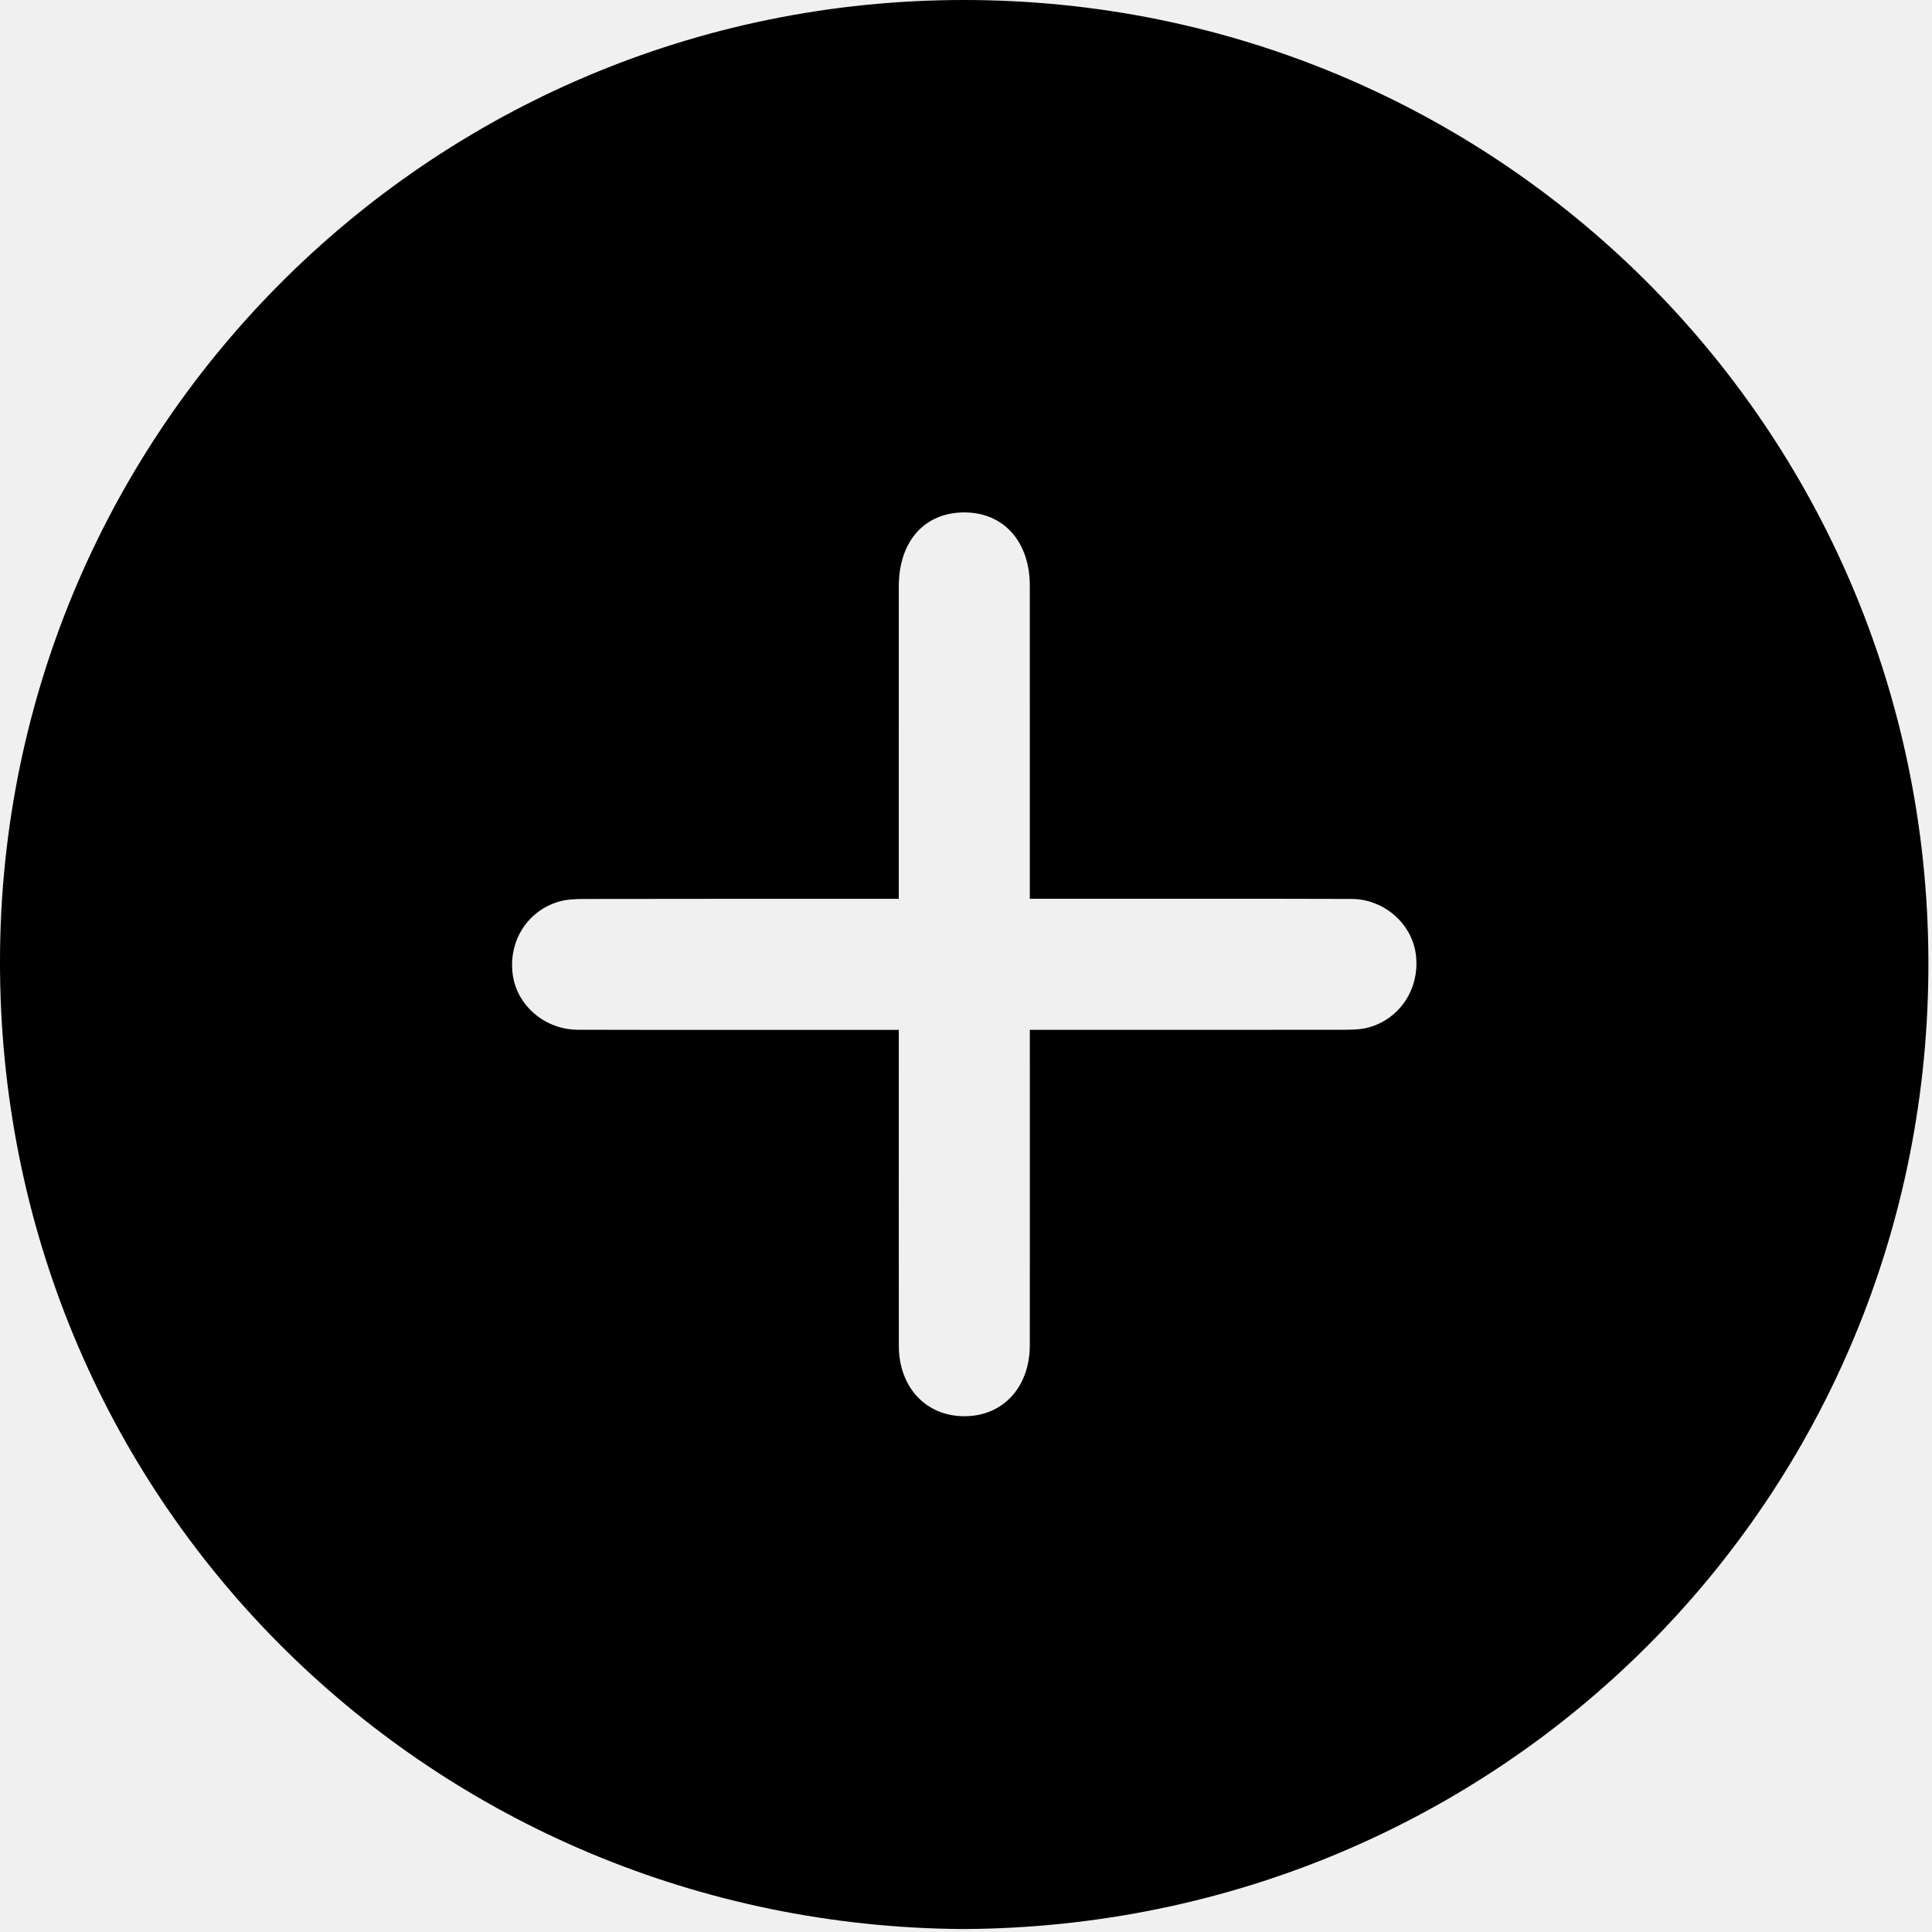
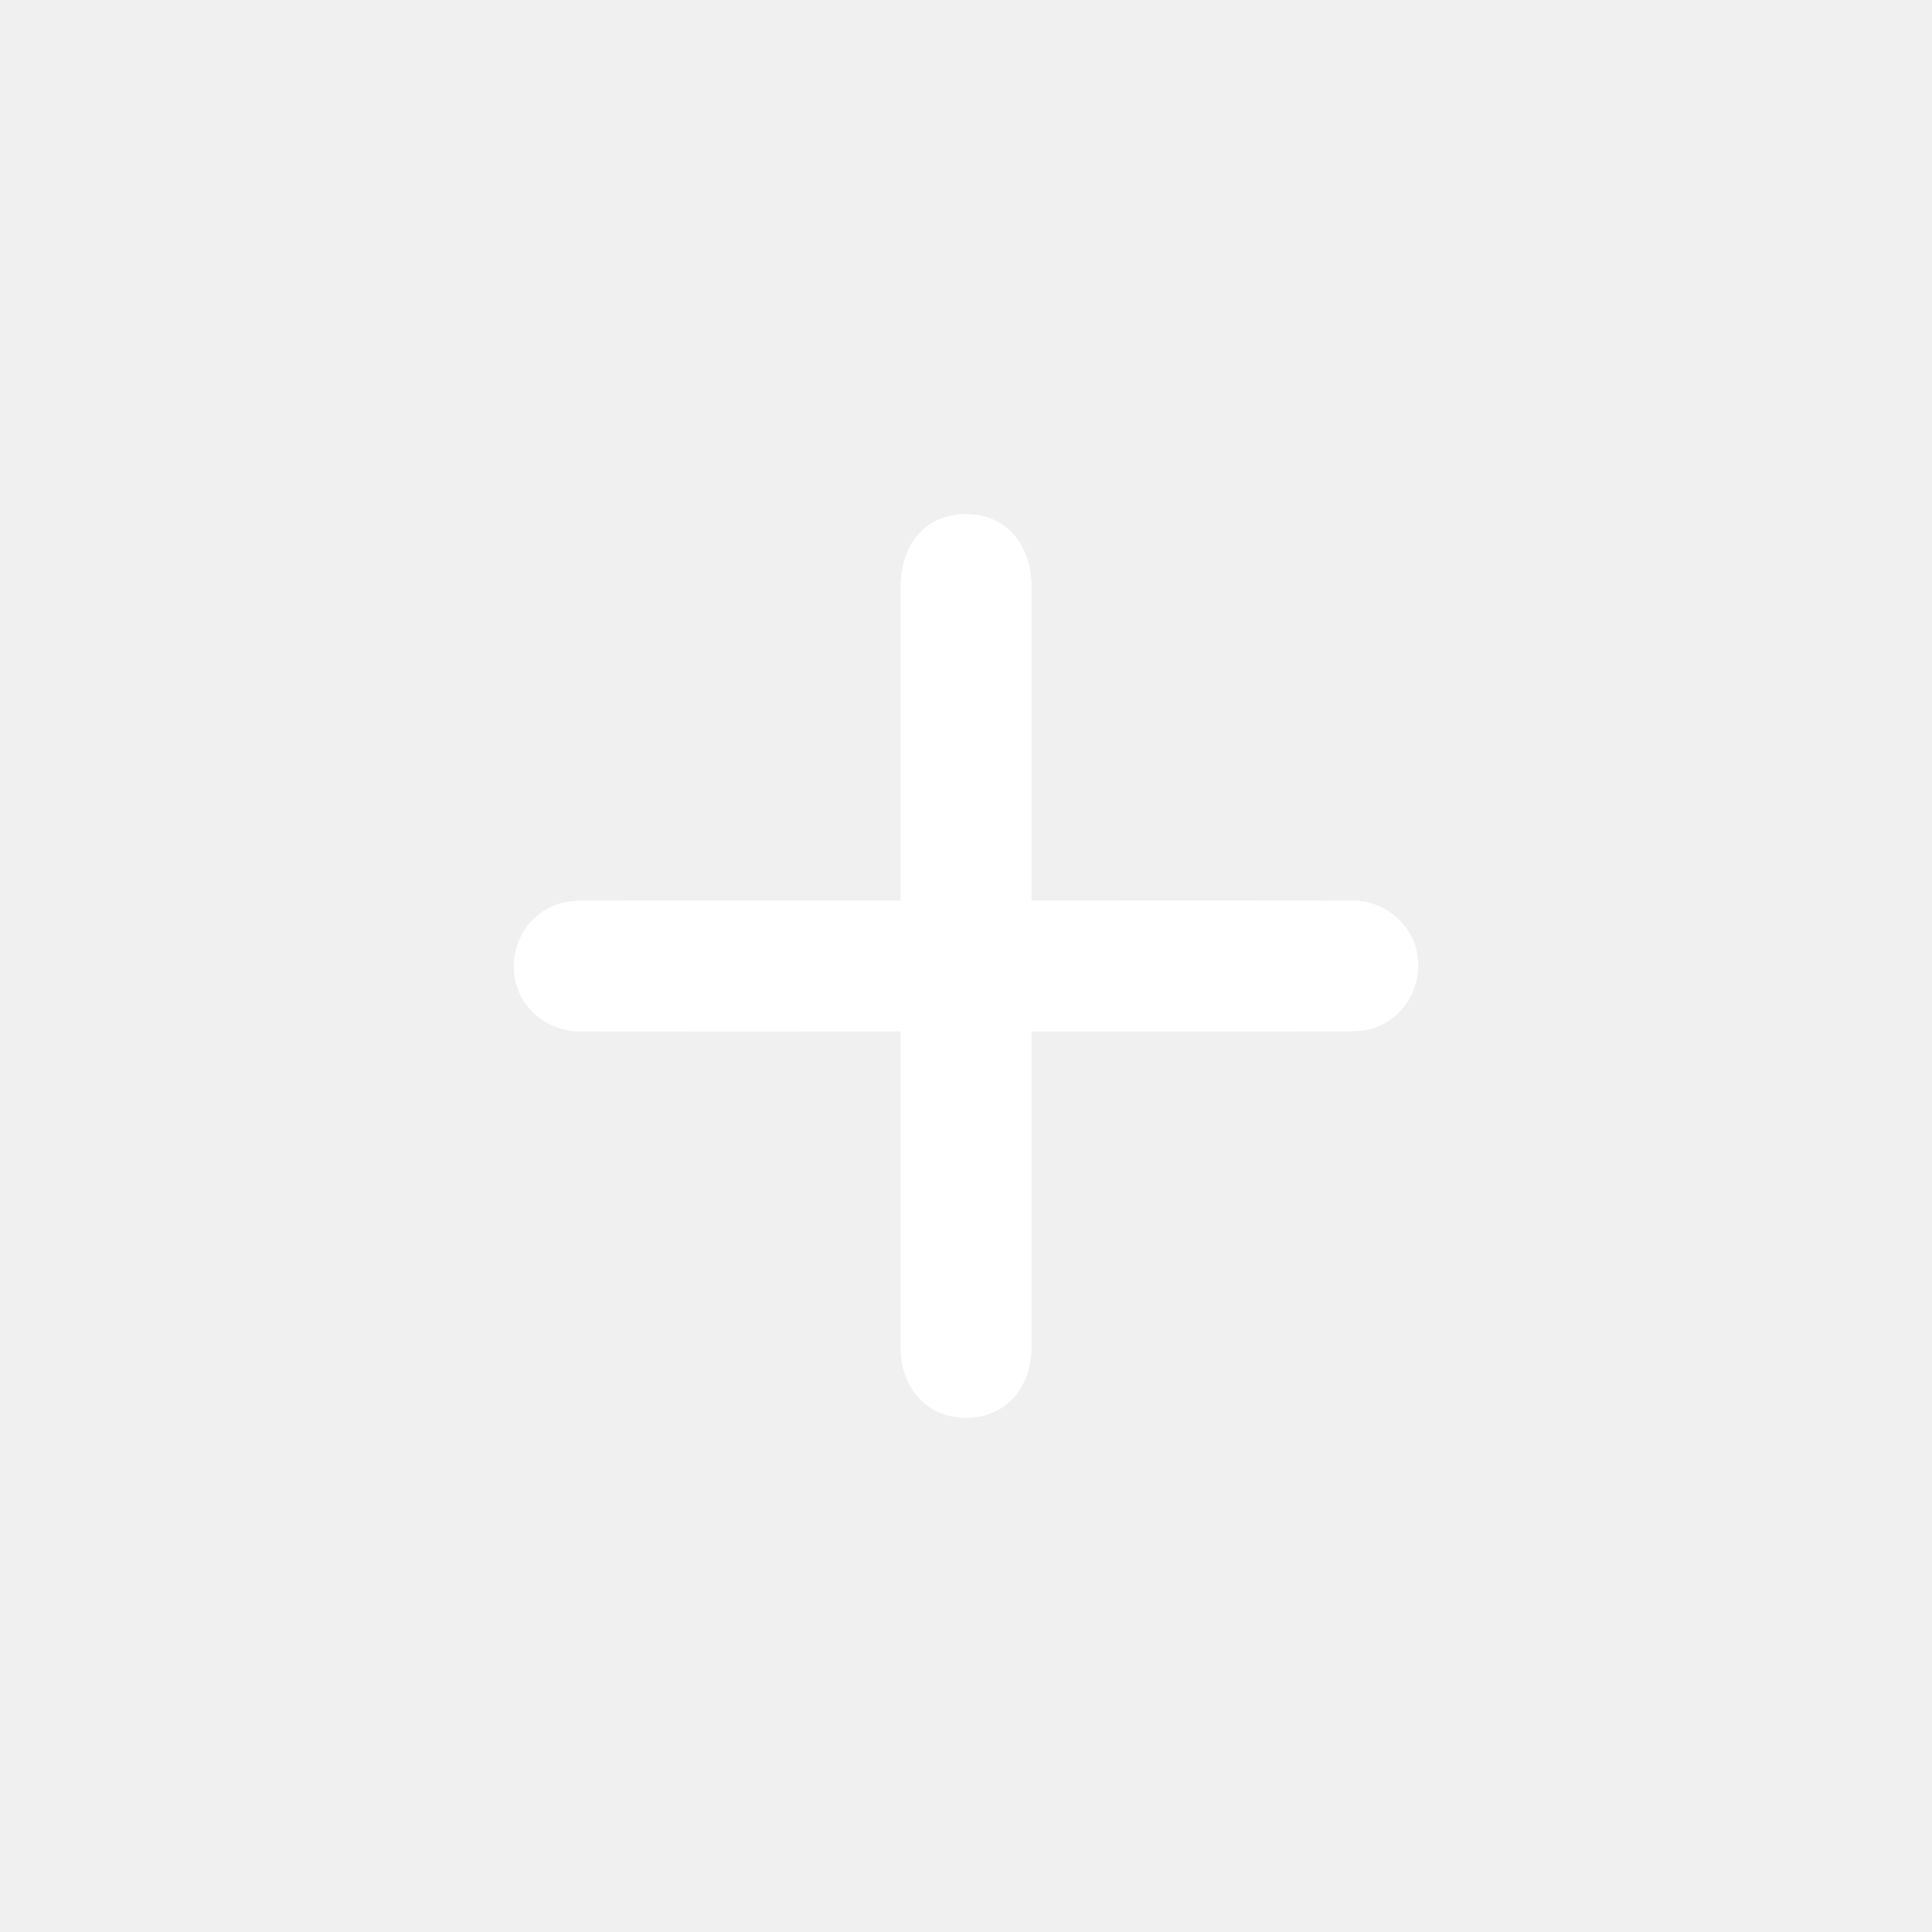
<svg xmlns="http://www.w3.org/2000/svg" version="1.1" x="0px" y="0px" viewBox="0 0 800 800" style="enable-background:new 0 0 800 800;" xml:space="preserve">
  <style type="text/css">
	.st0{display:none;}
	.st1{display:inline;}
	.st2{fill:none;}
+ 	.st3{fill:#FFFFFF;}
+ 	.st4{display:inline;fill:#FFFFFF;}
</style>
  <g id="Capa_1" class="st0">
    <g class="st1">
      <path d="M399.7,749.85c-56.77,0-113.54,0.02-170.31-0.01c-47.49-0.02-79.49-31.89-79.36-79.34c0.06-20.55-0.71-41.27,1.49-61.62    c6.5-60.13,58.61-107.89,119.14-108.46c86.19-0.82,172.4-0.91,258.58,0.03c64.26,0.7,117.75,54.23,120.14,118.75    c0.82,22.07,1.52,44.46-1.14,66.28c-4.72,38.6-35.86,64.22-75.11,64.33C515.33,749.96,457.52,749.84,399.7,749.85z M399.49,700.21    c57.79,0,115.57,0.03,173.36-0.02c16.98-0.02,27.12-10.24,27.2-27.27c0.07-16.4,0.19-32.81-0.04-49.21    c-0.58-40.49-33.32-73.68-73.72-73.83c-84.34-0.31-168.67-0.28-253.01-0.01c-35.64,0.12-66.98,26.2-71.94,61.62    c-2.76,19.69-1.48,39.96-1.68,59.98c-0.2,19.08,9.66,28.72,28.83,28.73C285.48,700.23,342.49,700.22,399.49,700.21z" />
      <path d="M549.65,299.82c0.02,82.64-67.54,150.08-150.18,149.9c-82.29-0.18-149.45-67.51-149.47-149.83    c-0.01-82.65,67.52-150.05,150.18-149.88C482.5,150.18,549.63,217.46,549.65,299.82z M500.04,300.14    c0.08-55.5-44.72-100.48-100.13-100.5c-55.1-0.02-100.12,44.67-100.29,99.55c-0.18,55.59,44.48,100.77,99.73,100.91    C454.89,400.22,499.95,355.48,500.04,300.14z" />
      <rect x="-0.09" class="st2" width="800" height="800" />
      <rect x="-0.09" y="0" class="st2" width="800" height="800" />
    </g>
  </g>
  <g id="Capa_2" class="st0">
    <path class="st1" d="M248.59,402.62c0.74,0.51,3.4,1.81,5.4,3.79c78.45,77.73,156.81,155.55,235.29,233.25   c7.55,7.47,12.88,15.71,12.71,26.61c-0.22,14.38-6.87,24.98-20,30.82c-13.53,6.02-26.15,3.51-36.68-6.68   c-19.65-19.02-38.94-38.41-58.35-57.68c-69.33-68.81-138.64-137.63-207.96-206.44c-17.25-17.12-17.36-36.07-0.1-53.2   c87.81-87.15,175.86-174.08,263.33-261.57c18.25-18.25,44.49-13.89,55,3.58c8.42,14,6.44,30.23-6.06,42.7   c-37.06,36.98-74.47,73.61-111.31,110.81C336.43,312.48,293.45,356.78,248.59,402.62z" />
  </g>
  <g id="Capa_3">
-     <path d="M398.6,798.78c-218.04-1.53-396.2-173.92-398.58-396C-2.35,180.63,176.85,0,399.13,0c220.04,0,398.5,176.3,399.38,397.51   C799.38,619.8,621.71,797.83,398.6,798.78z M372.16,372.19c-4.23,0-7.25,0-10.27,0c-40,0-79.99-0.03-119.99,0.05   c-3.57,0.01-7.3,0.14-10.66,1.15c-13.16,3.98-20.88,16.69-18.89,30.43c1.83,12.65,13.37,22.55,26.95,22.58   c41.11,0.11,82.21,0.04,123.32,0.05c2.95,0,5.91,0,9.55,0c0,4.04,0,7.04,0,10.04c0,40.27-0.03,80.55,0.02,120.82   c0.02,17.21,11.32,29.19,27.27,29.12c15.9-0.06,26.94-12.05,26.96-29.44c0.04-40.27,0.01-80.55,0.01-120.82c0-2.97,0-5.94,0-9.73   c3.89,0,6.88,0,9.86,0c40,0,79.99,0.02,119.99-0.04c3.57-0.01,7.3-0.06,10.69-1.03c13.11-3.76,21.07-16.48,19.3-30.2   c-1.64-12.69-13.16-22.89-26.61-22.94c-41.11-0.13-82.21-0.05-123.32-0.06c-3.19,0-6.38,0-9.91,0c0-44.14,0.01-86.9-0.01-129.66   c-0.01-18.17-10.76-30.24-26.91-30.33c-16.64-0.08-27.33,11.88-27.34,30.69c-0.02,26.39-0.01,52.77-0.01,79.16   C372.16,338.39,372.16,354.73,372.16,372.19z" />
+     <path class="st3" d="M240.02,427.09c41.11,0.11,82.21,0.04,123.32,0.05c2.95,0,5.91,0,9.55,0c0,4.04,0,7.04,0,10.04   c0,40.27-0.03,80.55,0.02,120.82c0.02,17.21,11.32,29.19,27.27,29.12c15.9-0.06,26.94-12.05,26.96-29.44   c0.04-40.27,0.01-80.55,0.01-120.82c0-2.97,0-5.94,0-9.73c3.89,0,6.88,0,9.86,0c40,0,79.99,0.02,119.99-0.04   c3.57-0.01,7.3-0.06,10.69-1.03c13.11-3.76,21.07-16.48,19.3-30.2c-1.64-12.69-13.16-22.89-26.61-22.94   c-41.11-0.13-82.21-0.05-123.32-0.06c-3.19,0-6.38,0-9.91,0c0-44.14,0.01-86.9-0.01-129.66c-0.01-18.17-10.76-30.24-26.91-30.33   c-16.64-0.08-27.33,11.88-27.34,30.69c-0.02,26.39-0.01,52.77-0.01,79.16c0,16.34,0,32.69,0,50.14c-4.23,0-7.25,0-10.27,0   c-40,0-79.99-0.03-119.99,0.05c-3.57,0.01-7.3,0.14-10.66,1.15c-13.16,3.98-20.88,16.69-18.89,30.43   C214.91,417.16,226.44,427.05,240.02,427.09z" />
+   </g>
+   <g id="Capa_4" class="st0">
+     <path class="st4" d="M568.3,286.67c2.75-2.76,5.45-5.61,7.86-8.67c12.52-15.98,10.03-39.59-5.47-52.7   c-16.78-14.2-38.24-12.65-55.3,4.33c-36.54,36.38-72.95,72.9-109.42,109.35c-1.93,1.93-4,3.71-6.9,6.4   c-2.4-2.94-4.04-5.33-6.06-7.35c-35.32-35.39-70.68-70.75-106.07-106.08c-2.94-2.94-5.98-5.83-9.26-8.36   c-15.78-12.19-39.13-9.7-52.13,5.43c-14.56,16.93-12.99,38.45,4.36,55.87c36.21,36.34,72.54,72.57,108.8,108.86   c1.96,1.96,3.8,4.05,6.73,7.2c-2.71,2.18-5.12,3.77-7.13,5.77c-35.58,35.5-71.12,71.05-106.63,106.61   c-2.75,2.76-5.45,5.61-7.85,8.67c-12.52,15.99-10.02,39.58,5.49,52.69c16.81,14.22,38.2,12.68,55.29-4.33   c36.36-36.2,72.58-72.53,108.87-108.8c1.99-1.99,4.07-3.88,7.4-7.04c2.46,3.01,4.1,5.41,6.11,7.43   c35.32,35.39,70.68,70.75,106.06,106.08c2.94,2.94,5.98,5.83,9.26,8.36c15.78,12.19,39.11,9.71,52.13-5.41   c14.58-16.93,13.02-38.46-4.34-55.87c-36.21-36.34-72.54-72.57-108.8-108.86c-1.96-1.96-3.8-4.06-7.14-7.64   c2.85-2,5.5-3.34,7.5-5.34C497.26,357.79,532.79,322.24,568.3,286.67z" />
+   </g>
+   <g id="Capa_5" class="st0">
+     <path class="st4" d="M200.32,531.49c-2.84,4.05-4.51,8.48-4.74,13.42c-0.54,11.98-1.03,23.96-1.6,35.94   c-0.7,14.64-1.47,29.27-2.2,43.91c-0.65,12.94-1.29,25.87-1.94,38.81c-0.17,3.35,0.03,6.67,1.3,9.82c1.46,3.61,4.05,5.74,8,6.1   c4.94,0.45,9.27-1.46,13.6-3.42c34.53-15.58,69.05-31.18,103.6-46.73c4.51-2.03,8.17-4.94,11.01-9.02   c10.23-14.71,20.53-29.38,30.8-44.06c68.88-98.39,137.77-196.78,206.65-295.17c12.27-17.53,24.59-35.03,36.77-52.63   c5.15-7.44,8.38-15.67,8.64-24.83c0.35-12.52-4.89-22.67-13.86-31.03c-6.75-6.28-14.67-11.03-22.17-16.32   c-13.43-9.48-26.85-18.98-40.51-28.12c-10.12-6.76-21.35-9.48-33.45-6.58c-11.32,2.71-19.57,9.79-26.1,19.11   c-25.76,36.74-51.49,73.51-77.24,110.26c-34.96,49.91-69.93,99.83-104.9,149.74C261.43,444.3,230.88,487.9,200.32,531.49z    M492.57,182.97c3.54-5.02,7.12-10.01,10.67-15.03c1.2-1.69,2.31-3.44,3.51-5.13c0.83-1.17,1.85-2.13,3.42-2.18   c1.26-0.02,2.3,0.57,3.27,1.25c18.07,12.66,36.13,25.33,54.17,38.02c2.91,2.05,3.12,3.76,1.05,6.74   c-4.56,6.57-9.13,13.13-13.7,19.69c-0.25,0.36-0.45,0.78-0.76,1.09c-0.84,0.85-0.75,2.81-1.8,2.81c-1.14,0-2.34-1.1-3.42-1.85   c-17.38-12.1-34.74-24.21-52.11-36.32c-1.09-0.76-2.22-1.48-3.28-2.28C490.81,187.66,490.52,185.88,492.57,182.97z M462.67,225.53   c3.75-5.36,5.58-5.71,10.82-1.91c16.11,11.71,32.46,23.08,48.93,34.28c0.31,0.21,0.61,0.41,0.92,0.62   c5.15,3.55,5.47,5.31,1.85,10.48c-15.64,22.31-31.31,44.6-46.94,66.91c-59.35,84.71-118.69,169.41-177.99,254.15   c-2.16,3.08-4.74,5.25-8.2,6.8c-19.39,8.65-38.7,17.47-58.04,26.23c-2.5,1.13-2.55,1.13-2.42-1.53   c0.51-11.09,1.05-22.18,1.58-33.27c0.01,0,0.01,0,0.02,0c0.52-11.09,1.09-22.18,1.54-33.27c0.11-2.77,0.94-5.17,2.53-7.42   c31.71-45.22,63.42-90.44,95.08-135.69C375.79,349.8,419.22,287.66,462.67,225.53z" />
+   </g>
+   <g id="Capa_6" class="st0">
+     <path class="st4" d="M131.41,638.22c68.69,56.27,148.33,82.62,237,81.1c63.52-1.09,122.62-18.3,176.87-51.57   c2.2-1.35,4.46-2.58,7.01-4.05c19.49,19.48,38.79,38.79,58.11,58.08c12.88,12.87,26.12,25.41,38.58,38.67   c16.95,18.05,35.1,33.9,60.41,38.84c6.77,0,13.54,0,20.31,0c22.7-4.78,42.45-15.02,55.01-34.86c6.78-10.71,10.31-23.48,15.3-35.32   c0-6.76,0-13.52,0-20.27c-4.88-24.97-20.7-42.71-38.29-59.78c-32.84-31.88-64.96-64.49-96.53-95.95   c10.32-21.25,21.56-41.23,30.01-62.32C765.67,314.83,682.99,111,509.97,33.07C366.77-31.42,199.42,2.3,93.66,117.7   C42.29,173.75,12.19,239.99,2.9,315.52c-0.91,7.4-1.93,14.79-2.9,22.19c0,15.07,0,30.15,0,45.22c2,14.1,3.5,28.29,6.07,42.28   C21.91,511.37,63.66,582.73,131.41,638.22z M360.71,80.6c155.86,0.69,280.08,125.13,279.35,279.85   c-0.73,153.9-126.46,279.28-280.03,279.24C203.87,639.66,78.86,514.4,79.91,359.02C80.96,203.32,205.42,79.91,360.71,80.6z" />
+   </g>
+   <g id="Capa_7" class="st0">
+     <path class="st4" d="M428.95,423.92c38.57-46.28,77.08-92.61,115.69-138.86c16.3-19.52,40.71-22.41,58.65-7.16   c17.17,14.6,18.04,39.37,2.09,58.51c-64.75,77.69-129.5,155.38-194.23,233.08c-18.81,22.59-42.5,24.18-64.15,4.43   c-38.06-34.71-76.23-69.31-114.33-103.98c-24.44-22.23-17.49-59.5,13.08-68.88c14.84-4.55,28.23-1.06,39.81,9.52   c25.35,23.17,50.82,46.21,76.24,69.3c3.67,3.34,7.36,6.66,11.64,10.53C392.21,467.93,410.6,445.94,428.95,423.92z" />
  </g>
</svg>
